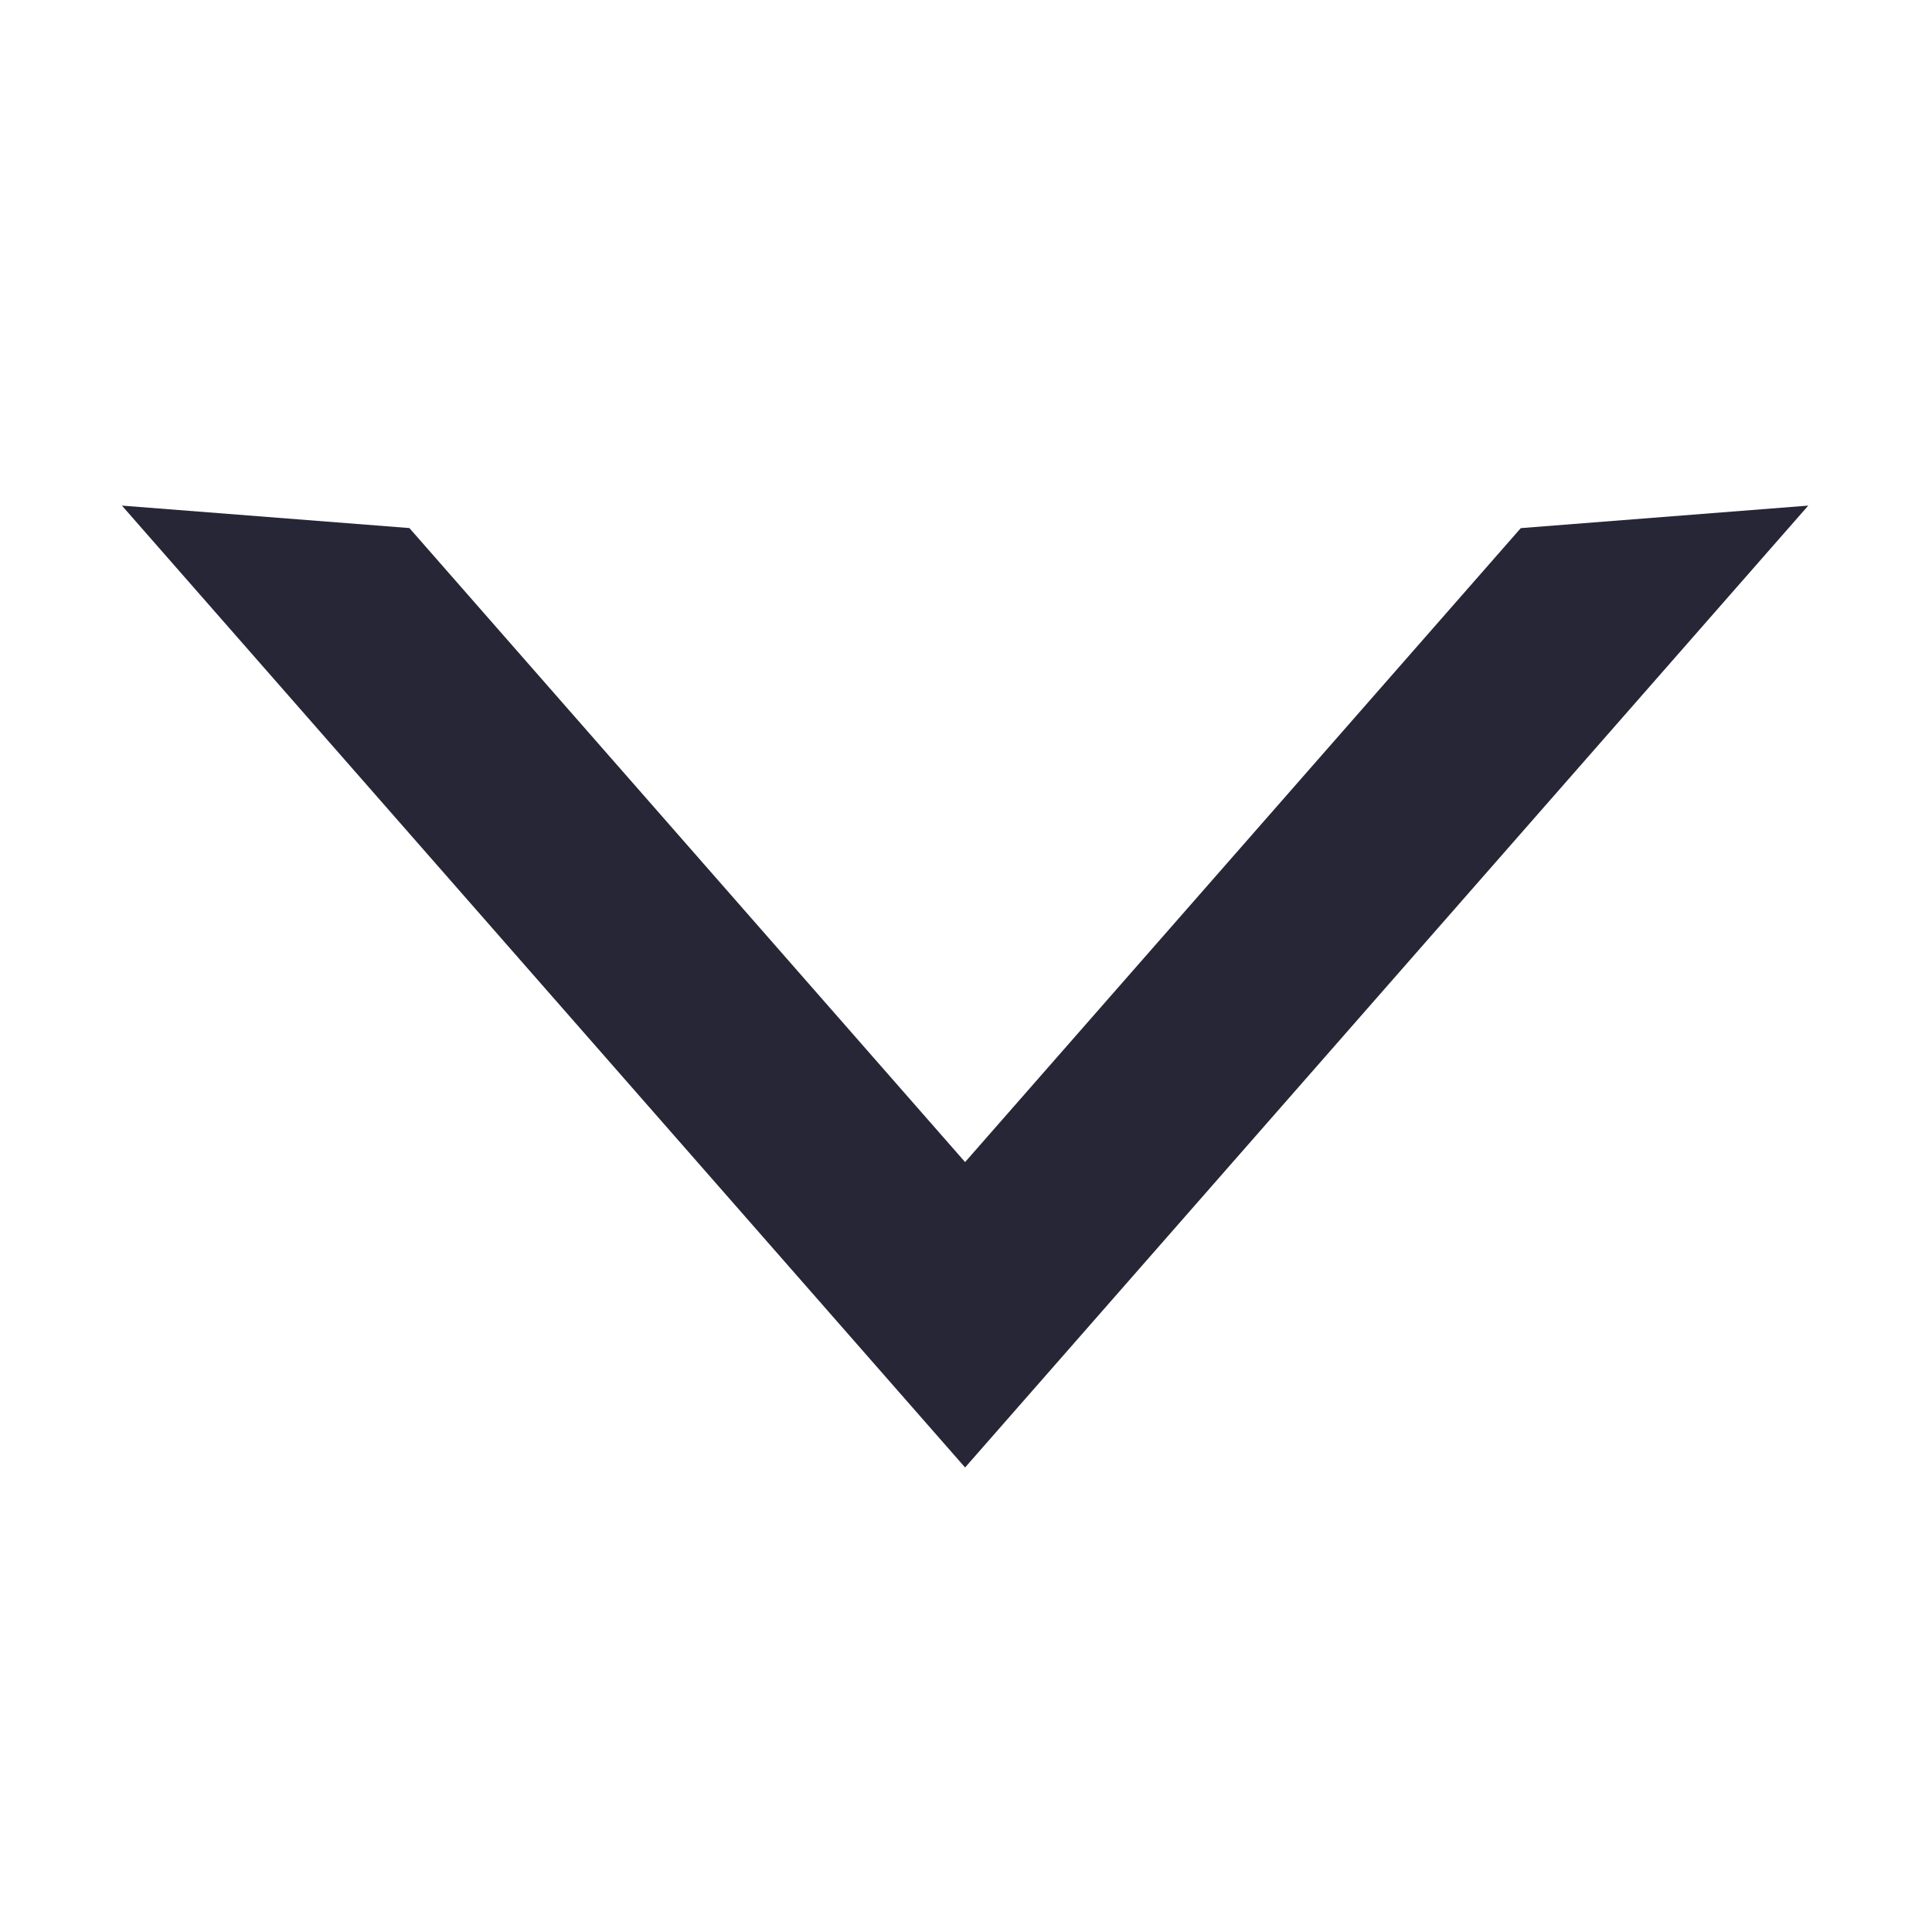
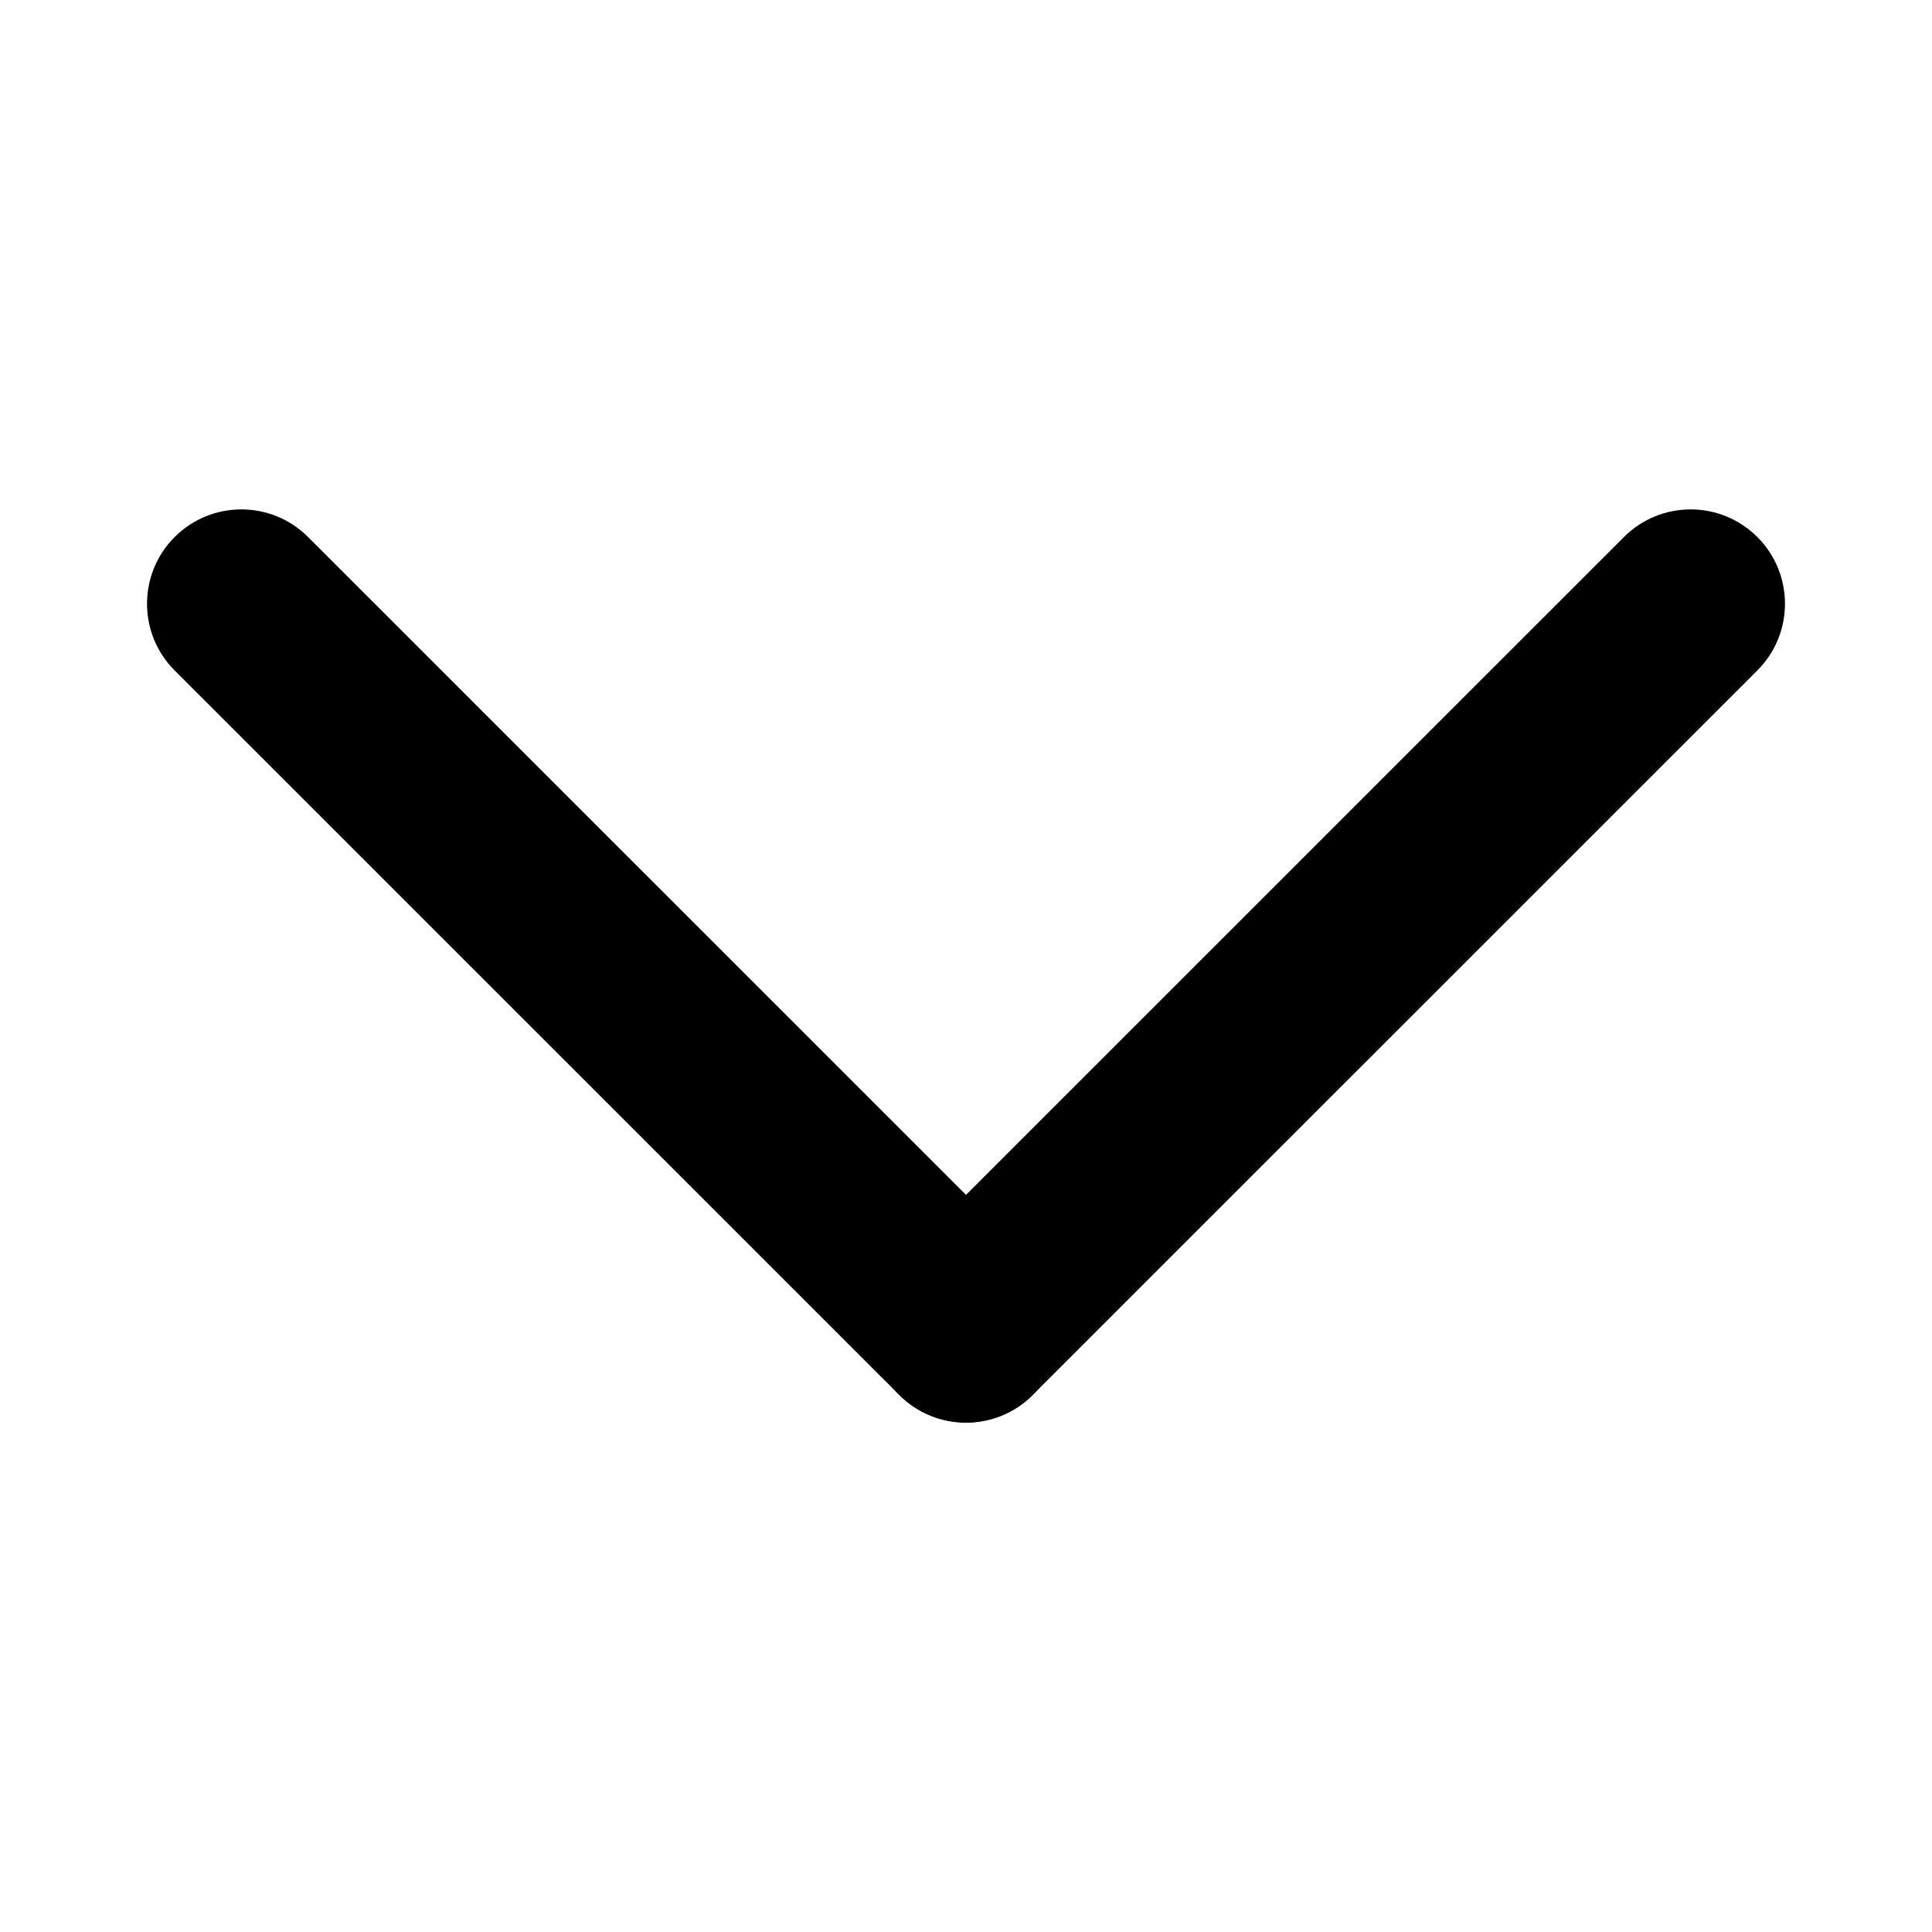
- <svg xmlns="http://www.w3.org/2000/svg" t="1658571090497" class="icon" viewBox="0 0 1024 1024" version="1.1" p-id="44739" width="200" height="200">
+ <svg xmlns="http://www.w3.org/2000/svg" t="1658646252927" class="icon" viewBox="0 0 1024 1024" version="1.1" p-id="17311" width="200" height="200">
  <defs>
    <style type="text/css">@font-face { font-family: feedback-iconfont; src: url("//at.alicdn.com/t/font_1031158_u69w8yhxdu.woff2?t=1630033759944") format("woff2"), url("//at.alicdn.com/t/font_1031158_u69w8yhxdu.woff?t=1630033759944") format("woff"), url("//at.alicdn.com/t/font_1031158_u69w8yhxdu.ttf?t=1630033759944") format("truetype"); }
</style>
  </defs>
-   <path d="M216.988 279.882l294.528 336.045 294.537-336.014 152.363-11.93-446.9 509.812-446.892-509.812 152.364 11.899z" fill="#272636" p-id="44740" />
+   <path d="M512 754.006c-12.796 0-25.588-4.88-35.353-14.642L92.573 355.352c-19.528-19.525-19.53-51.183-0.006-70.711 19.525-19.527 51.183-19.529 70.711-0.006l384.075 384.012c19.527 19.524 19.53 51.183 0.006 70.711-9.763 9.764-22.563 14.648-35.359 14.648z" p-id="17312" />
+   <path d="M512 754.006c-12.798 0-25.595-4.883-35.358-14.647-19.524-19.528-19.522-51.187 0.006-70.711l384.074-384.011c19.528-19.524 51.187-19.522 70.711 0.005s19.521 51.186-0.006 70.711L547.353 739.364c-9.763 9.761-22.558 14.642-35.353 14.642z" p-id="17313" />
</svg>
